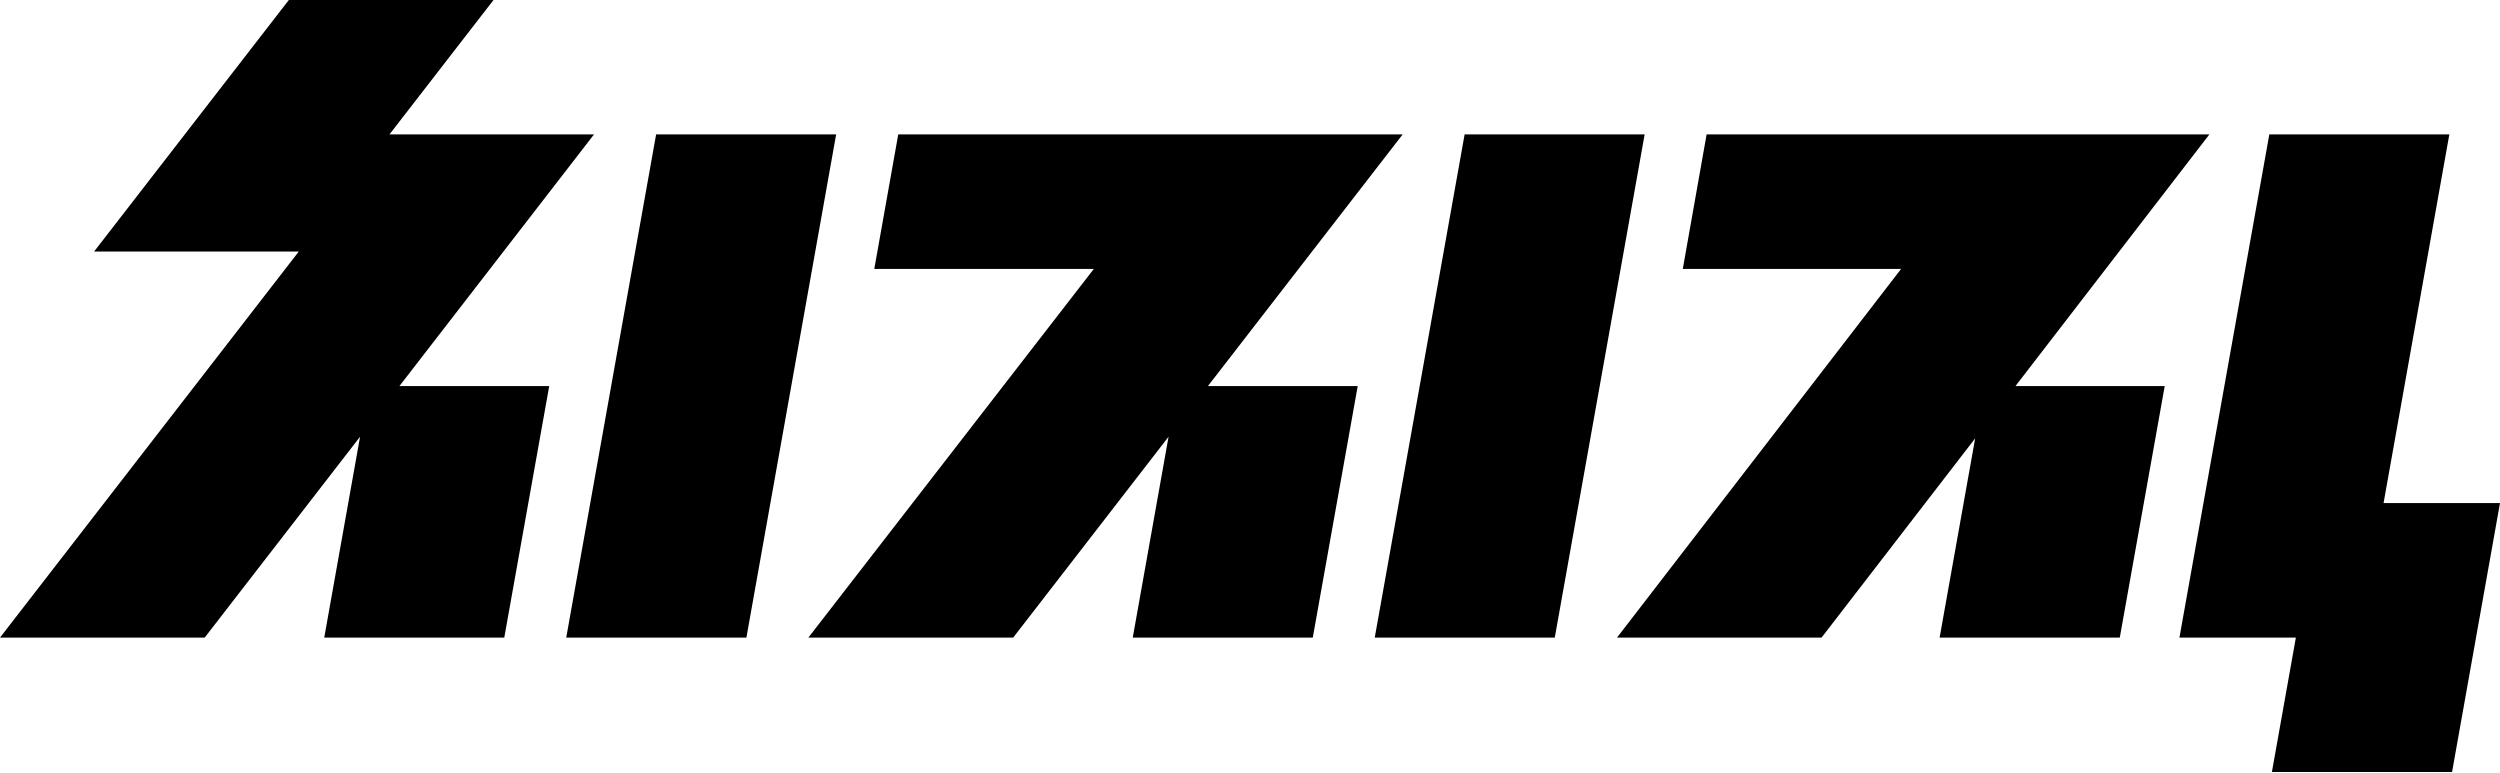
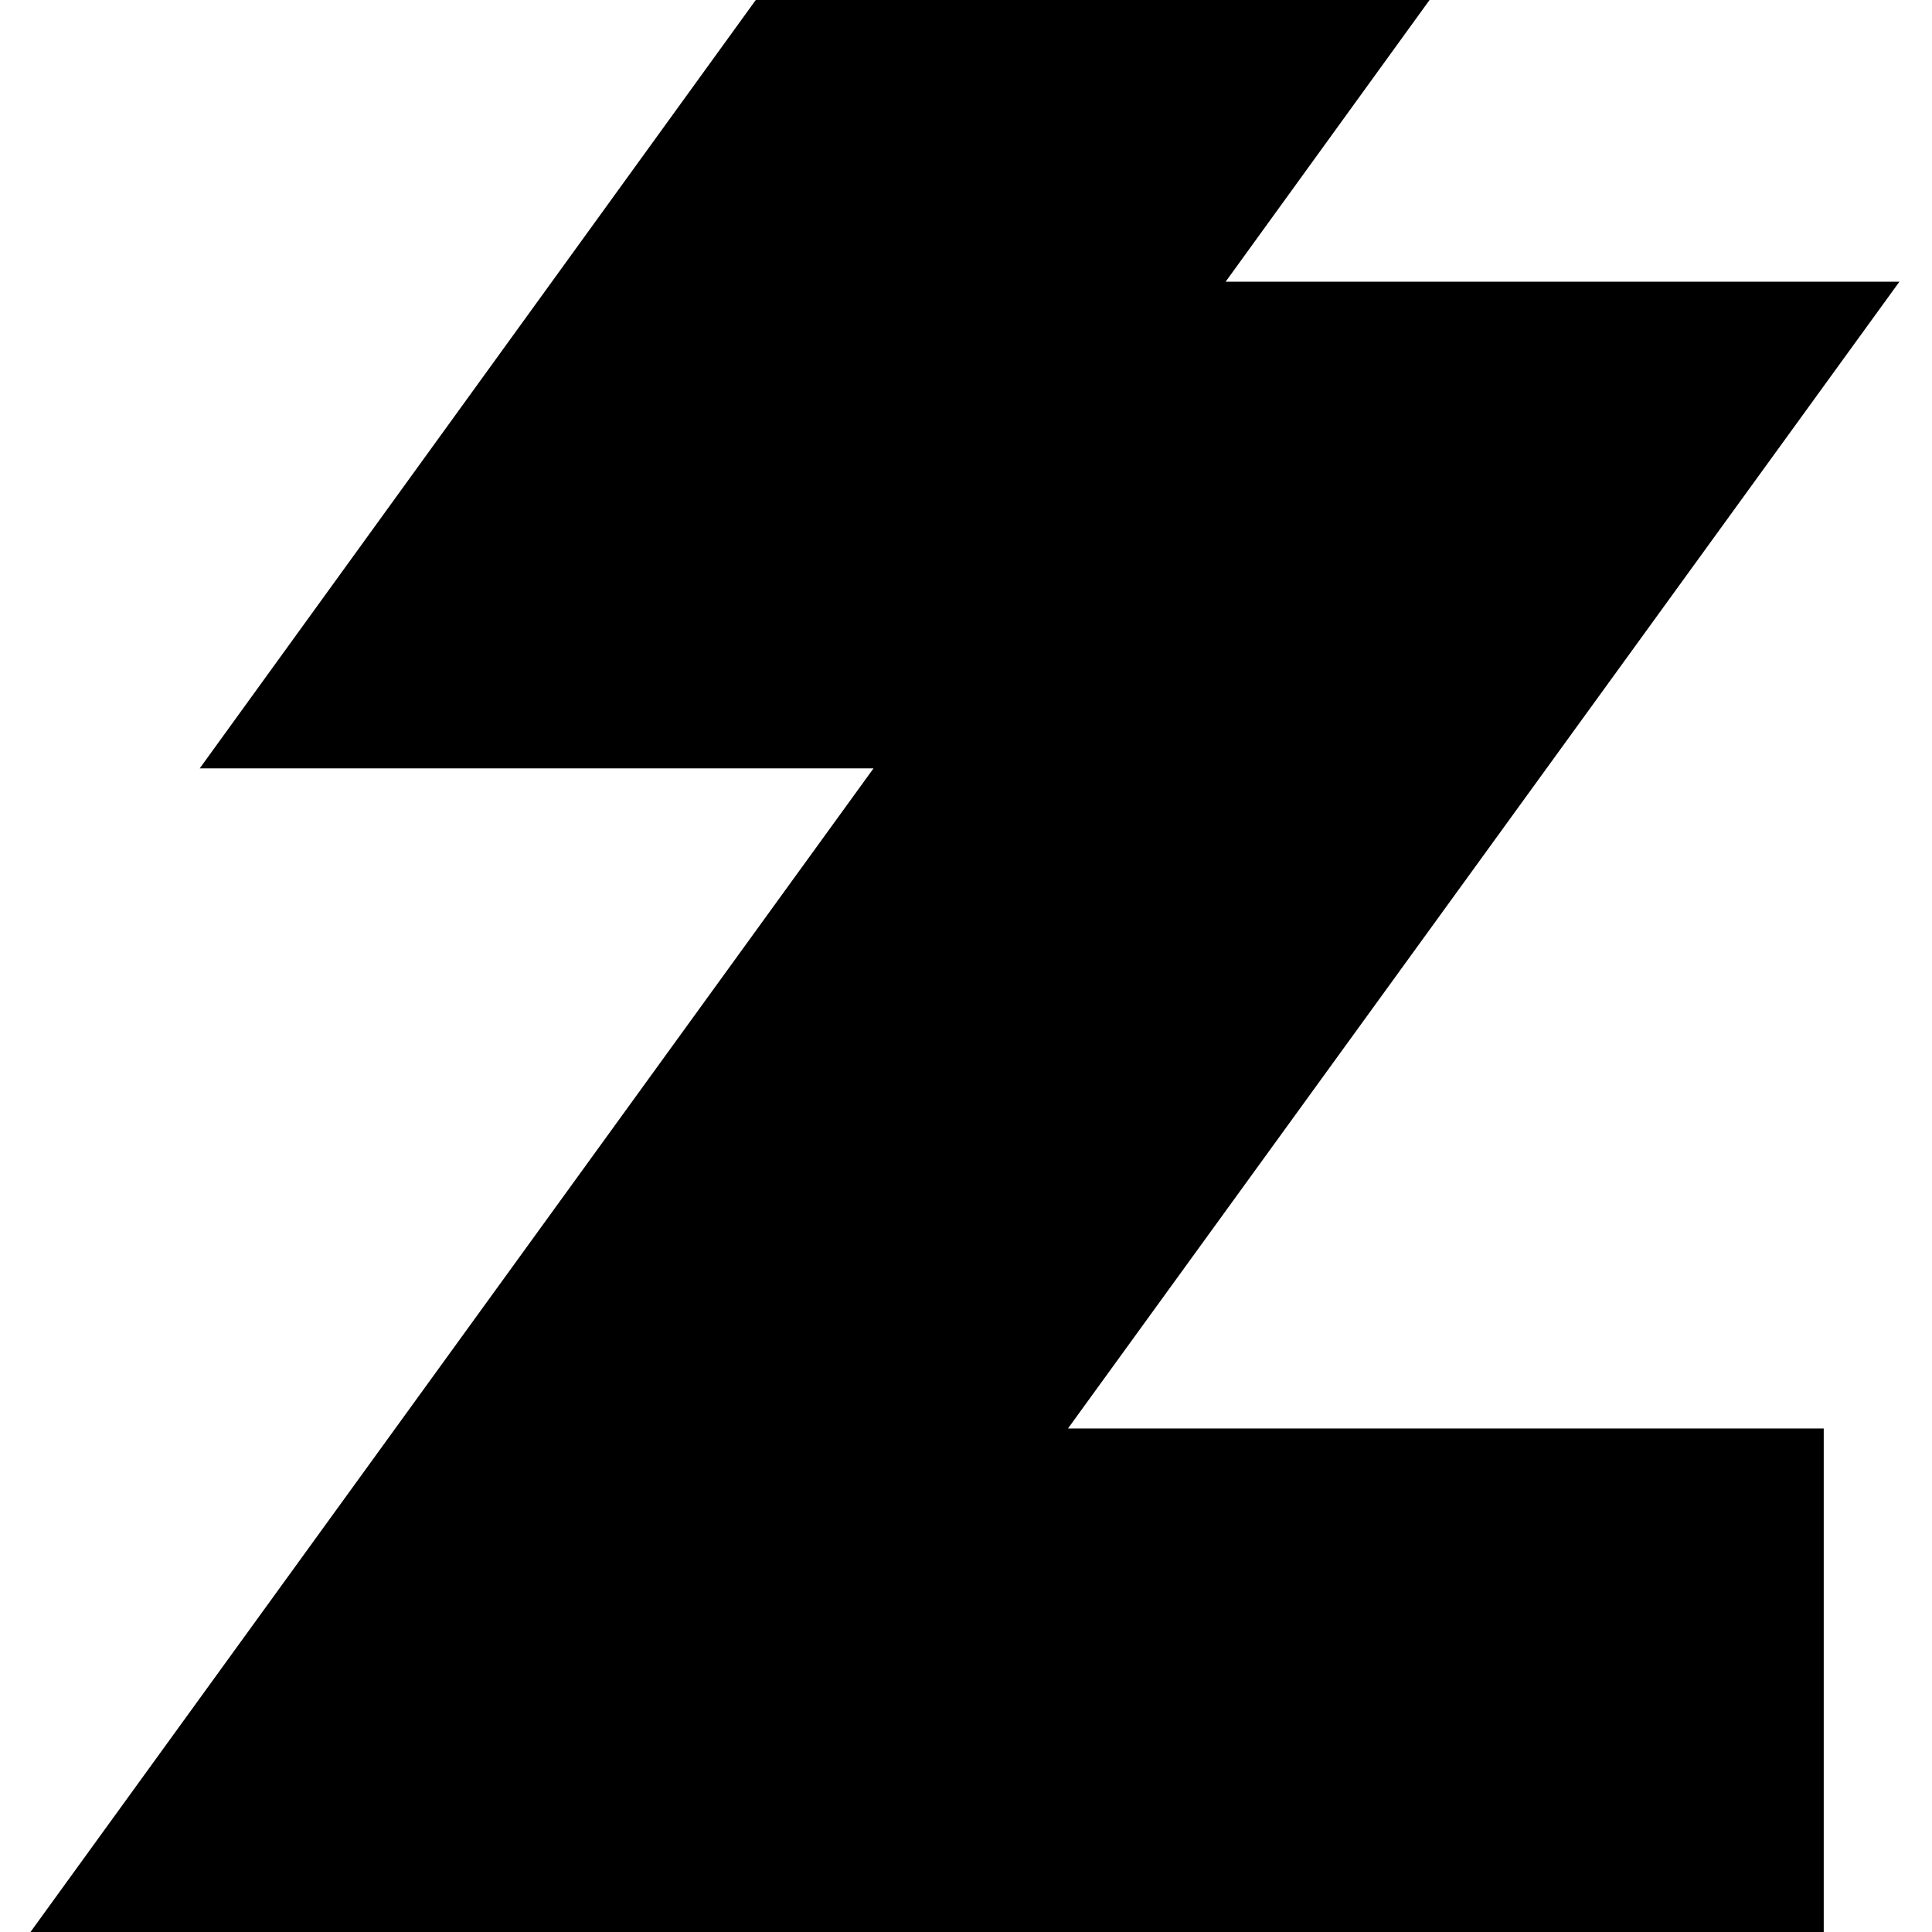
- <svg xmlns="http://www.w3.org/2000/svg" version="1.1" id="레이어_1" x="0px" y="0px" viewBox="0 0 1835.8 566.9" style="enable-background:new 0 0 1835.8 566.9;" xml:space="preserve">
-   <g>
-     <path d="M481.8,98.7l-66,369.5h132.3L614,98.7H481.8z M659.6,98.7L642,197.5h161.2L593.6,468.2H744l114.1-147.5l-26.3,147.5h132.2   l33-184.7h-110l143-184.8L659.6,98.7z M436.2,98.7H286L362.4,0H212.1l-143,184.7h150.3L0,468.2h150.3l114.1-147.5l-26.3,147.5   h132.2l33-184.7h-110L436.2,98.7z M1075.5,98.7l-66,369.5h132.2l66-369.5H1075.5z M1253.2,98.7l-17.5,98.8h160.3l-208.6,270.7   h150.2l112.8-146.3l-26.1,146.3h132.3l33-184.7H1480l142.4-184.8L1253.2,98.7z M1750.3,369.4l48.3-270.7h-132.2l-66,369.5h85.5   l-17.6,98.7h132.3l35.2-197.5L1750.3,369.4z" />
+ <svg xmlns="http://www.w3.org/2000/svg" id="_레이어_2" data-name=" 레이어 2" viewBox="0 0 18.38 18.38">
+   <defs>
+     <style>
+       .cls-1 {
+         stroke-width: 0px;
+       }
+     </style>
+   </defs>
+   <g id="_레이어_1-2" data-name=" 레이어 1-2">
+     <path class="cls-1" d="M17.35,18.37v-4.78h-7.19l7.91-10.91h-6.41L13.6,0h-6.41L1.9,7.31h6.41L.29,18.38h17.06Z" />
  </g>
</svg>
